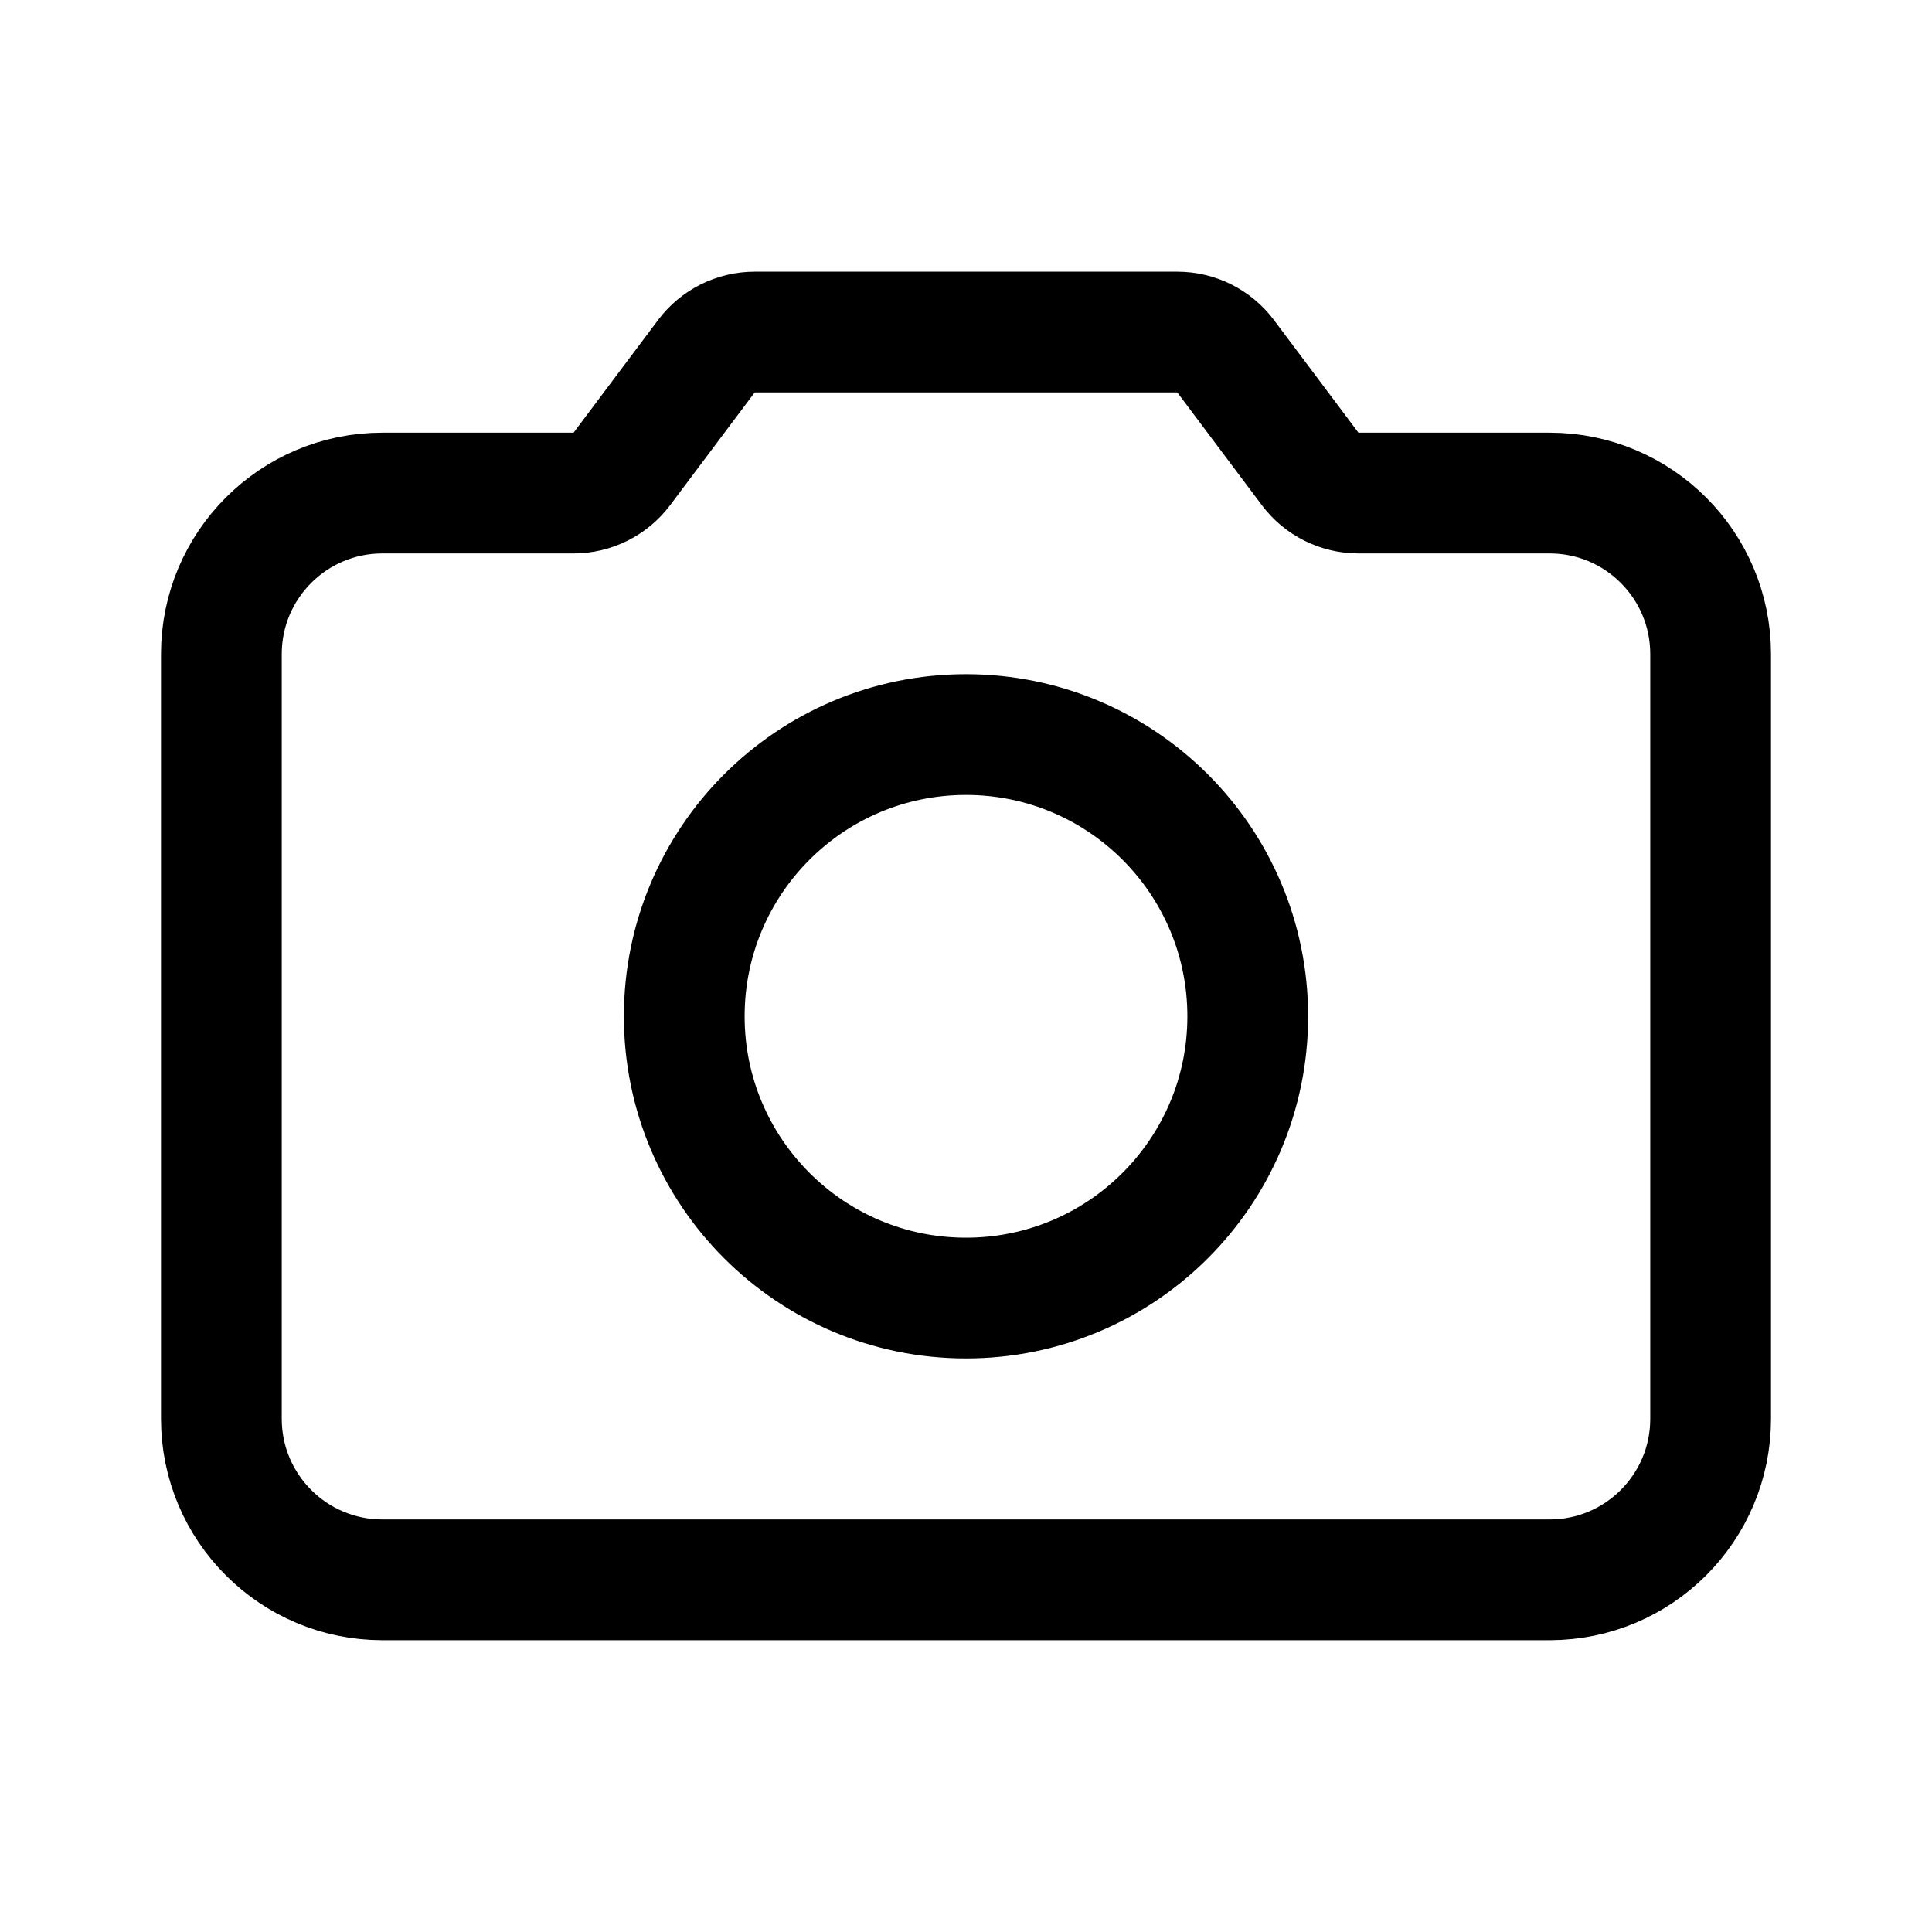
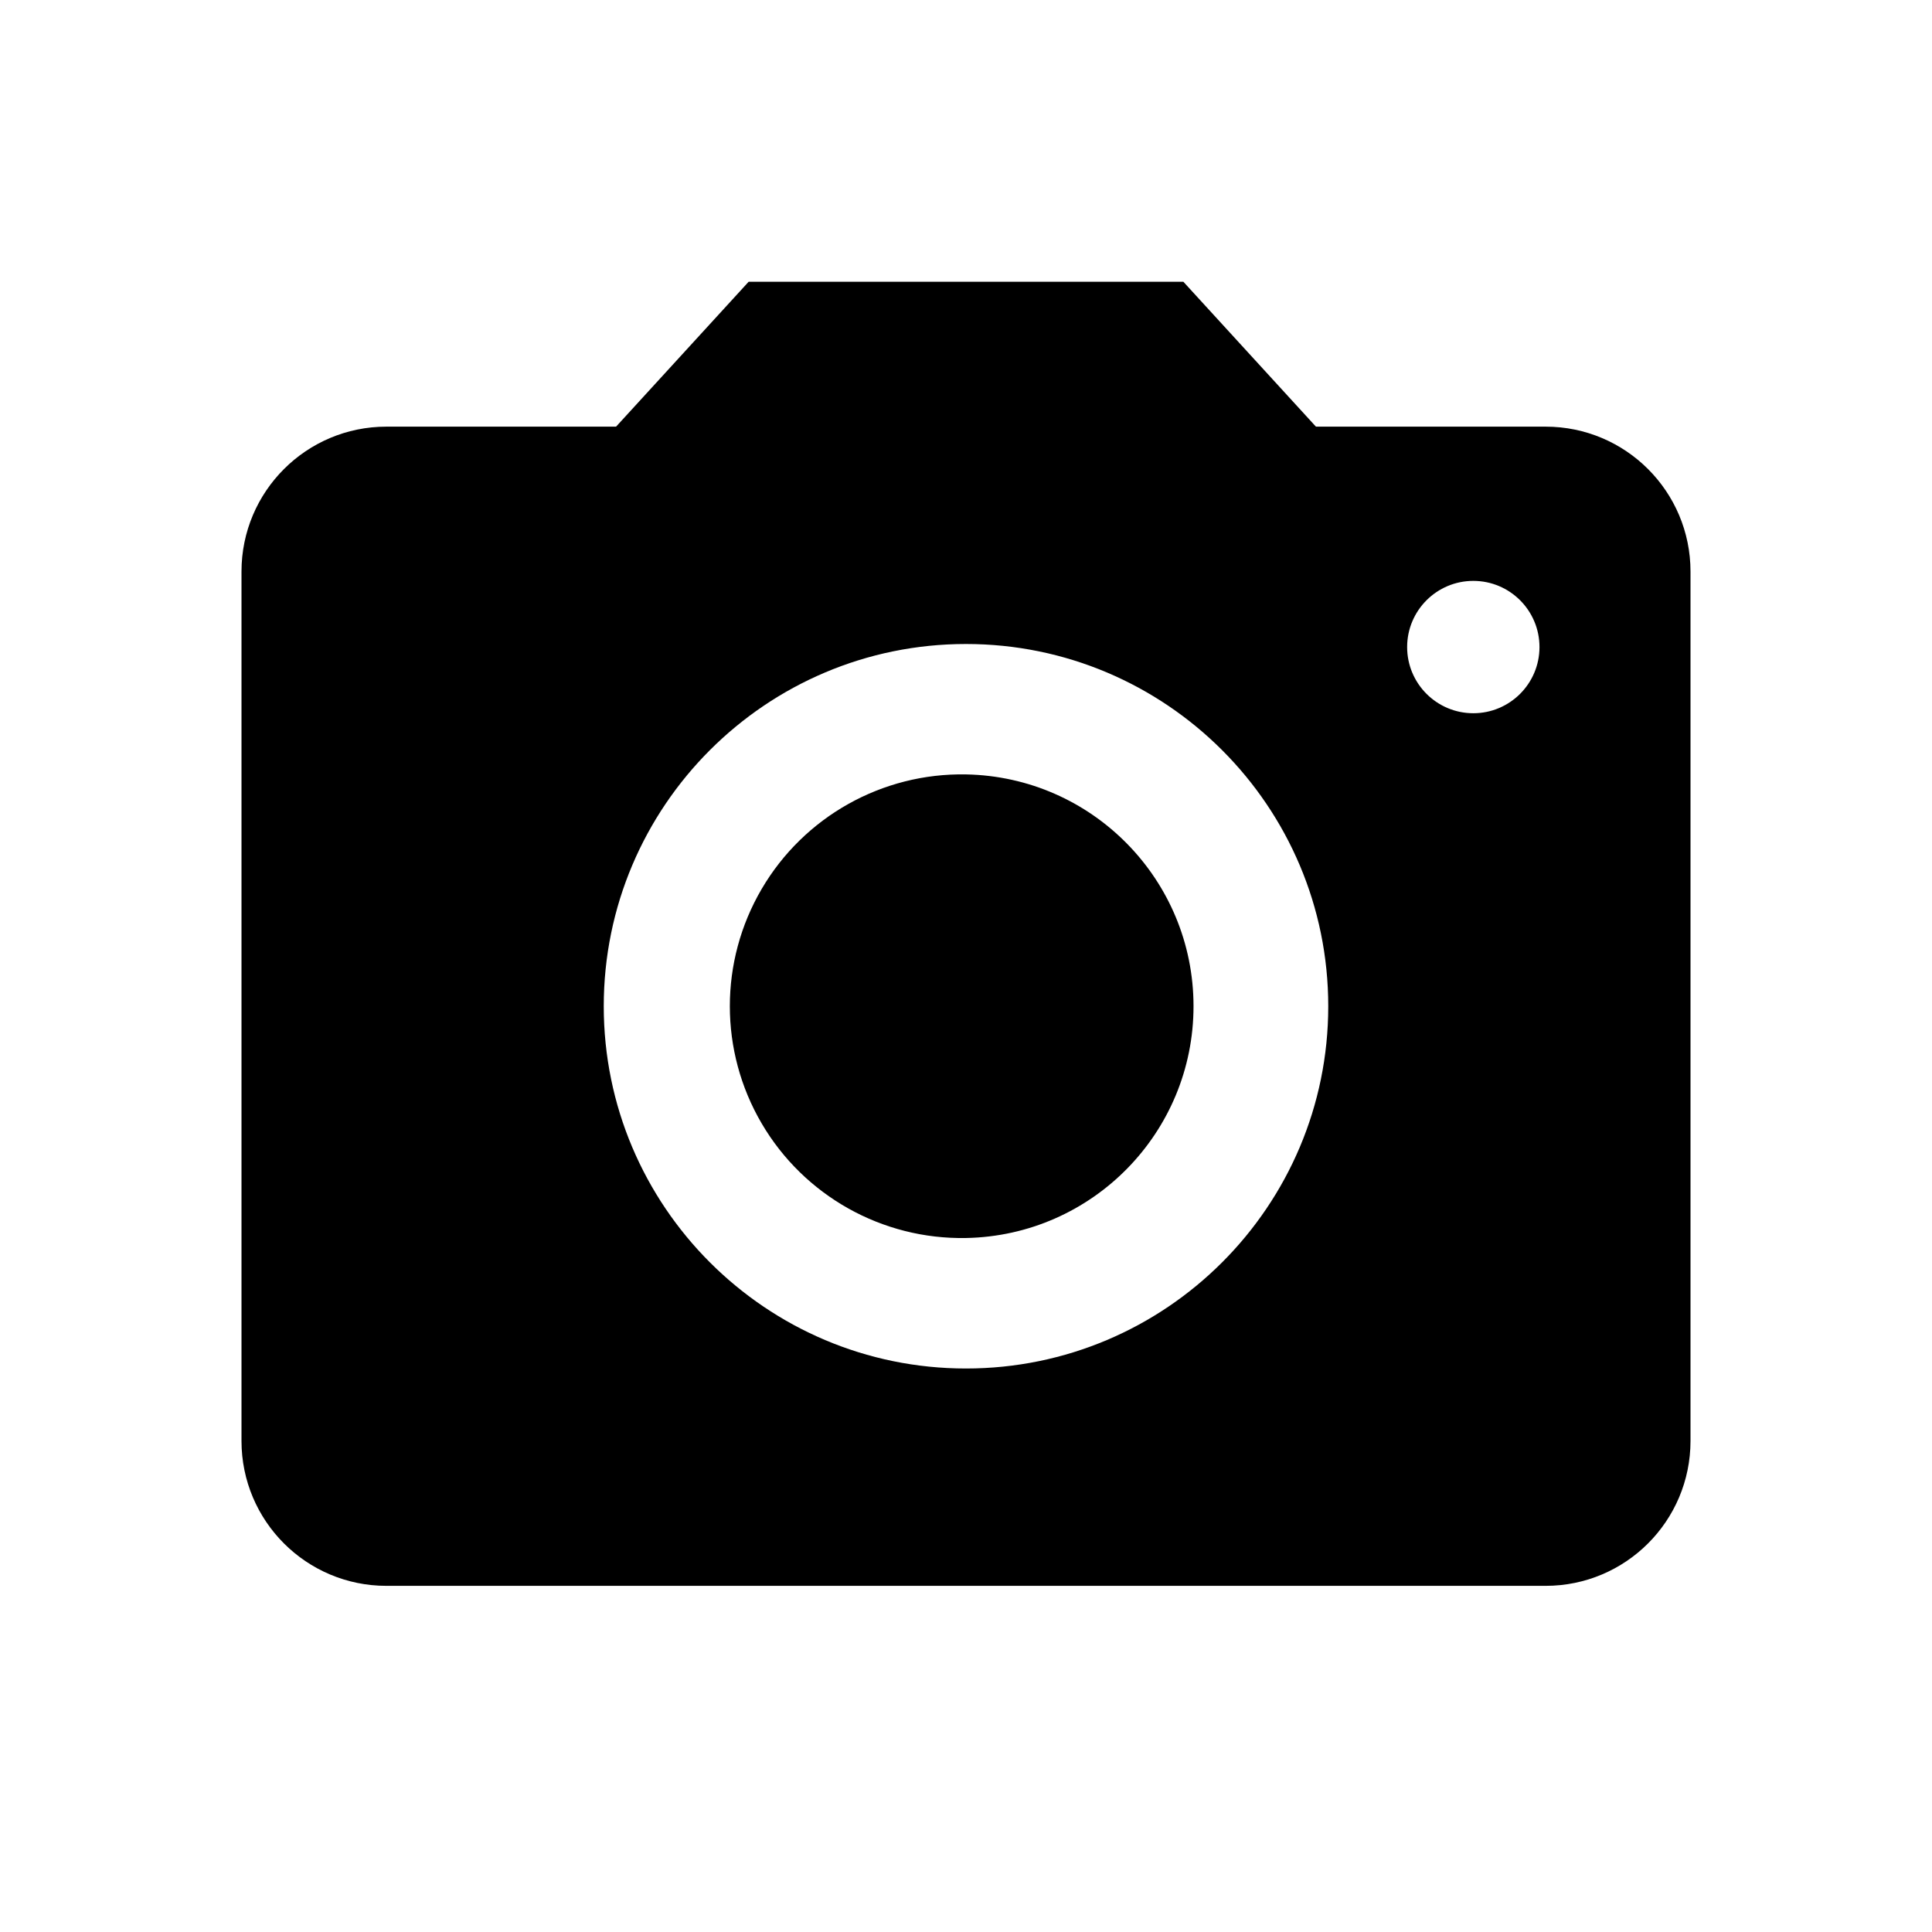
- <svg xmlns="http://www.w3.org/2000/svg" width="192" height="192" fill="none" viewBox="0 0 192 192">
-   <circle cx="96" cy="101" r="28" stroke="#000" stroke-linecap="round" stroke-linejoin="round" stroke-width="12" />
-   <path stroke="#000" stroke-linecap="round" stroke-linejoin="round" stroke-width="12" d="M38 157a16 16 0 0 1-16-16m0-76a16 16 0 0 1 16-16m132 92a16 16 0 0 1-16 16m0-108a16 16 0 0 1 16 16M22 65v76m148-76v76M38 157h116M38 49h19a6 6 0 0 0 4.8-2.4l8.4-11.2A6 6 0 0 1 75 33h42a6 6 0 0 1 4.8 2.4l8.4 11.2A6 6 0 0 0 135 49h19" />
+ <svg xmlns="http://www.w3.org/2000/svg" viewBox="0 0 24 24">
+   <path d="M12 9.62a2.88 2.88 0 1 0 0 5.759 2.88 2.88 0 0 0 0-5.759z" />
+   <path d="M19.2 5.3h-2.853L14.7 3.5H9.3L7.653 5.3H4.8A1.8 1.8 0 0 0 3 7.1v10.8a1.8 1.8 0 0 0 1.8 1.8h14.4a1.8 1.8 0 0 0 1.8-1.8V7.1a1.8 1.8 0 0 0-1.8-1.8zM12 17c-2.484 0-4.5-2.016-4.5-4.5S9.516 8 12 8s4.5 2.016 4.5 4.5S14.484 17 12 17zm6.302-8.14a.822.822 0 1 1 0-1.644.822.822 0 0 1 0 1.644z" />
</svg>
